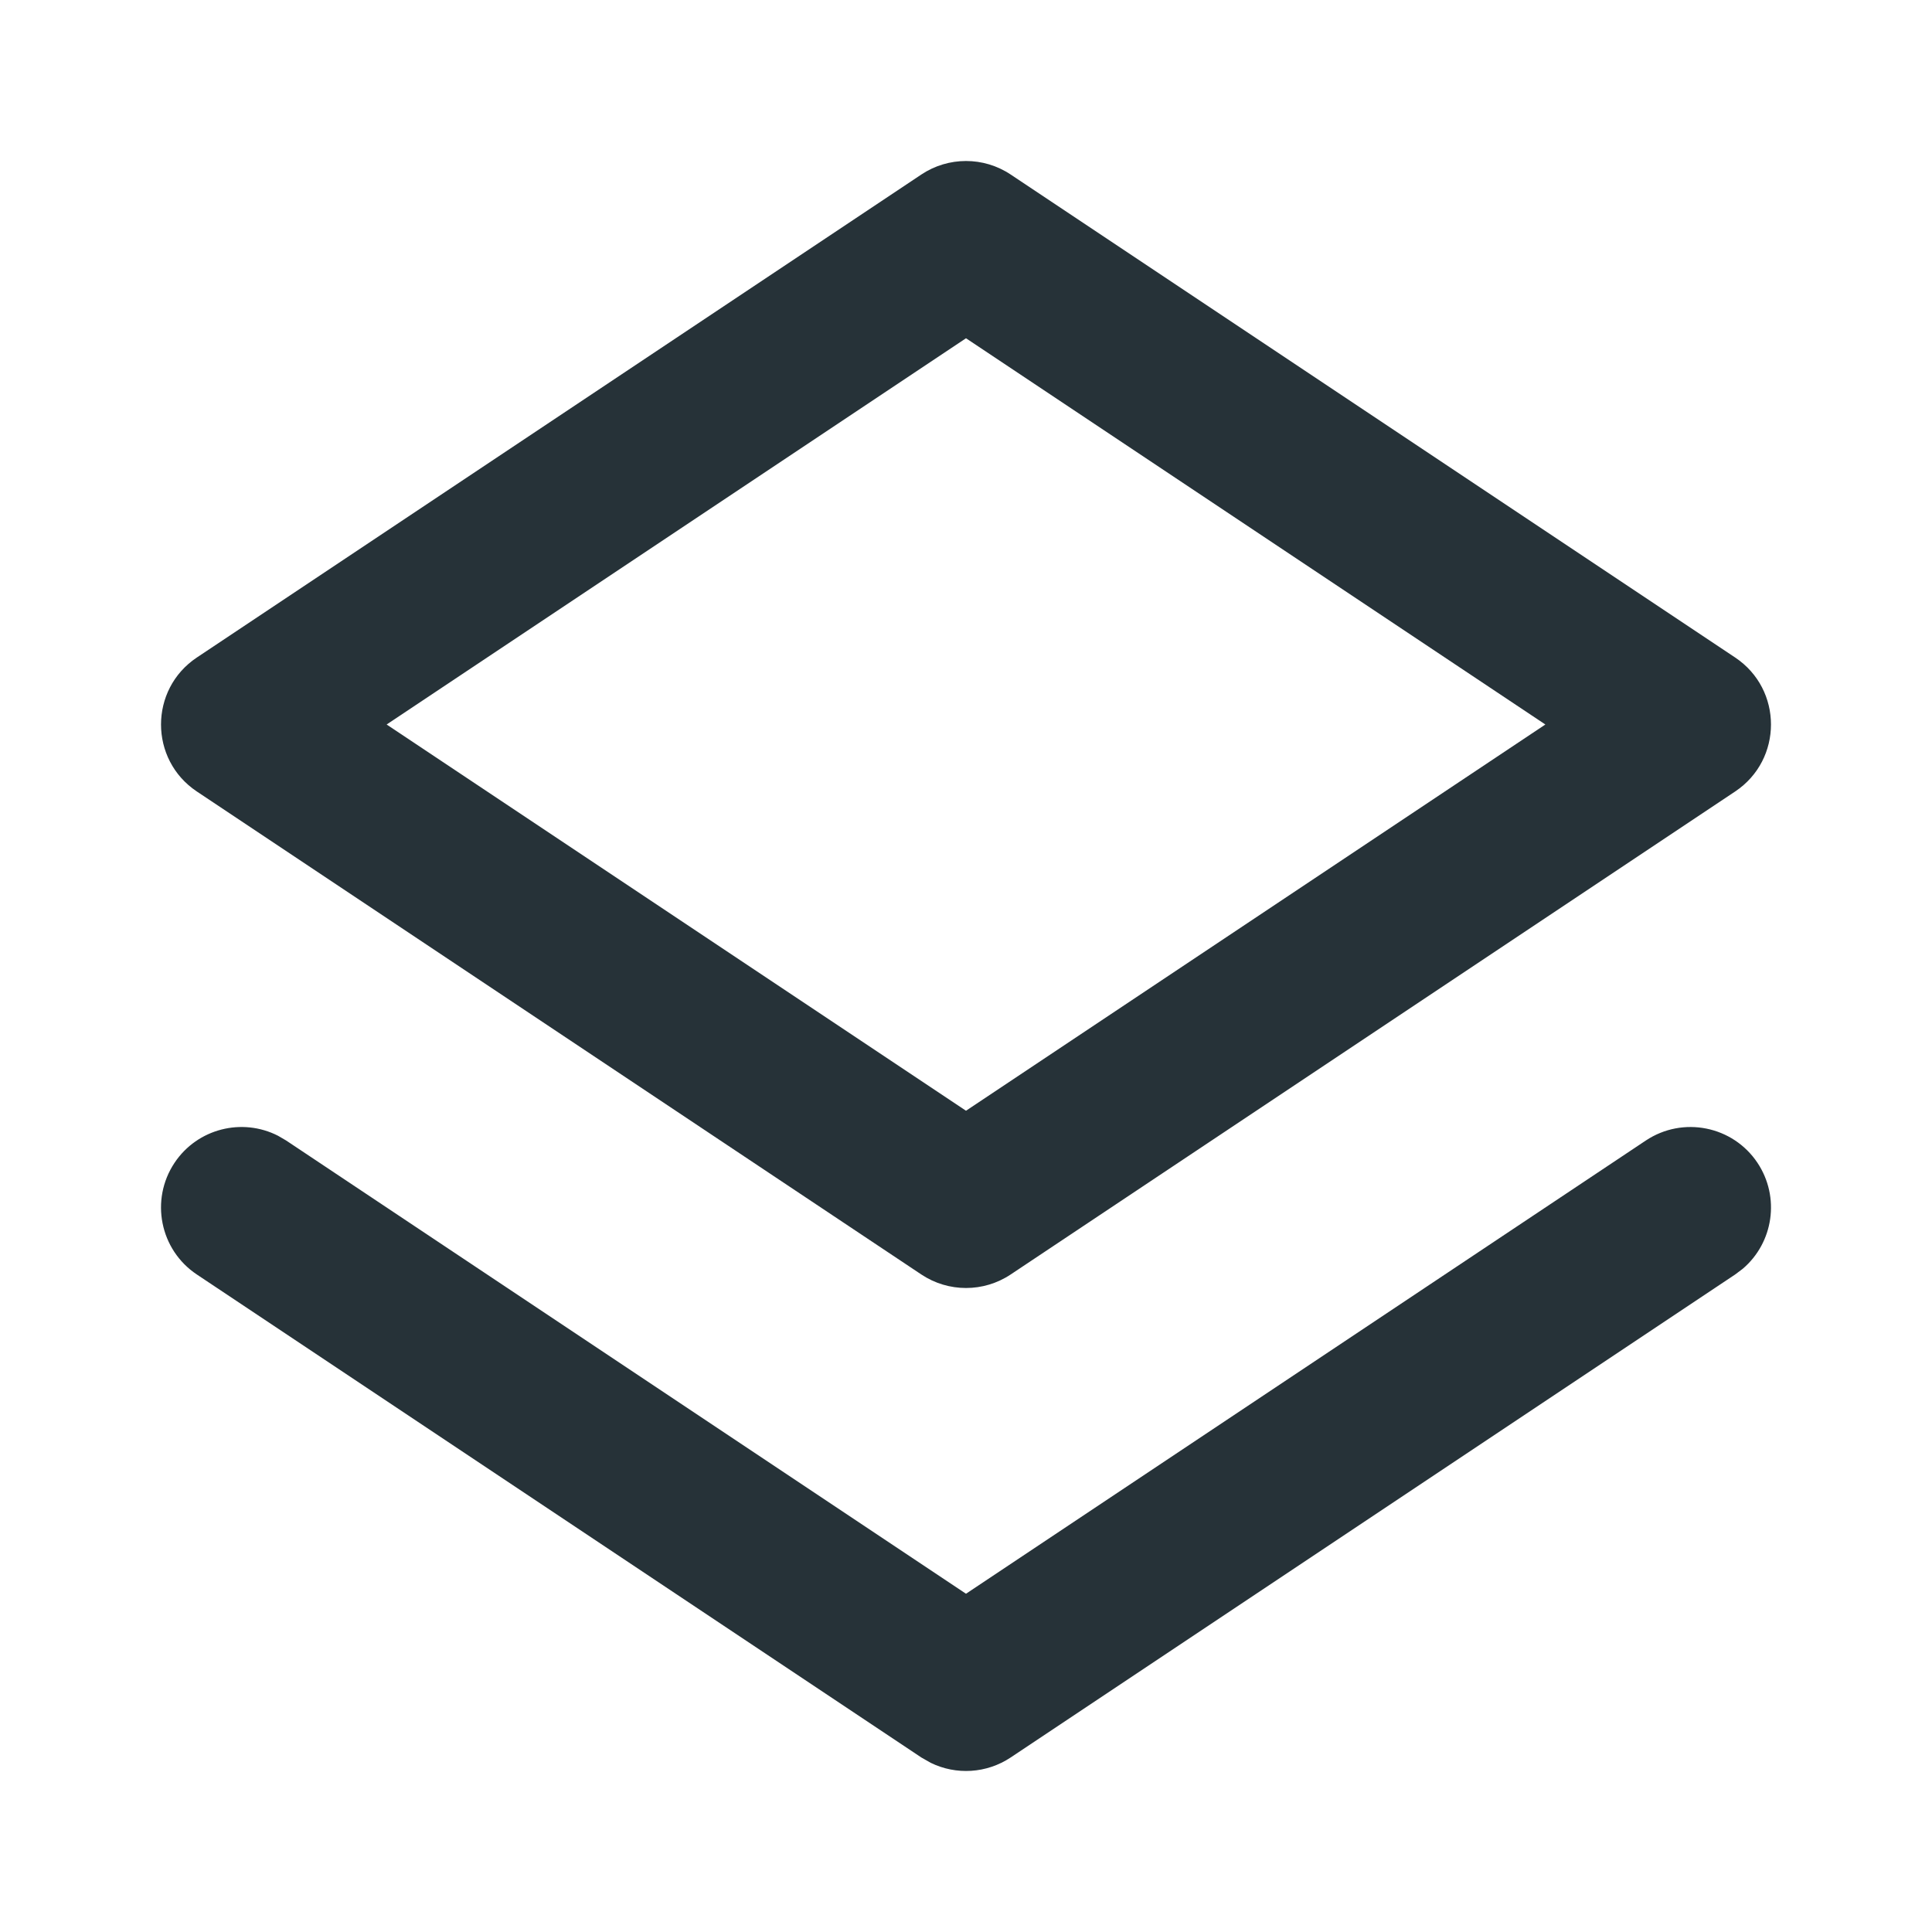
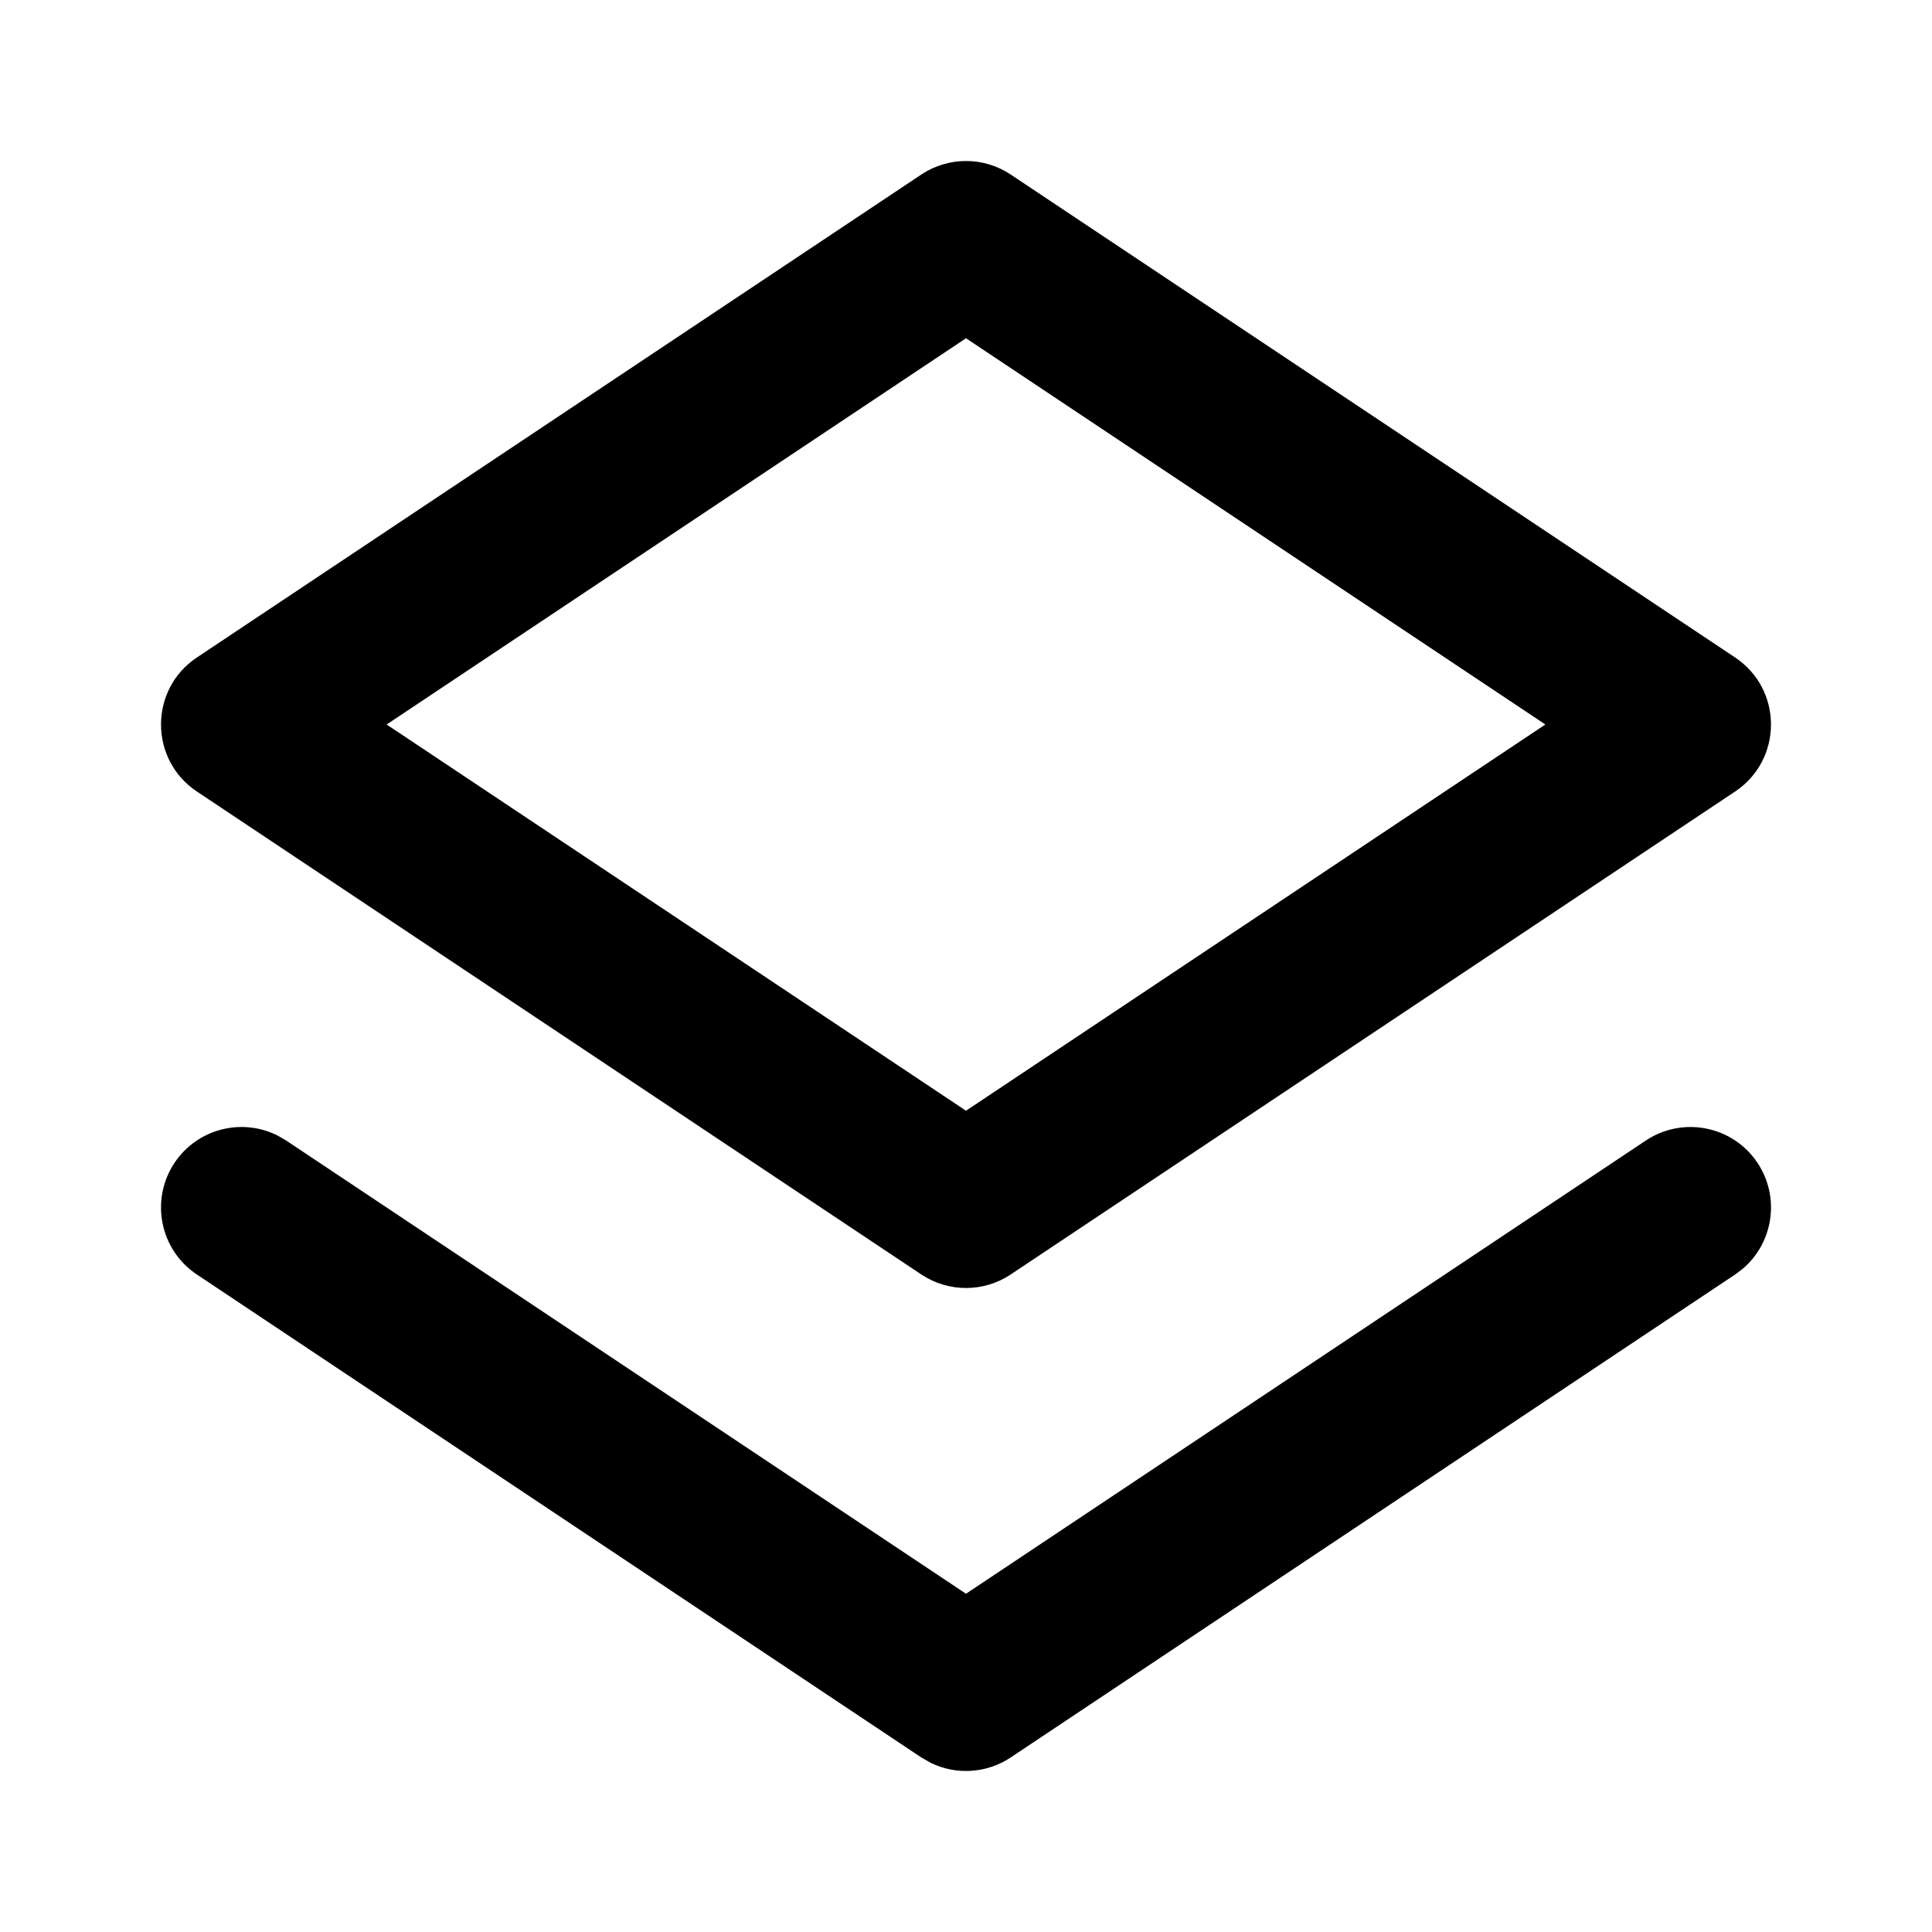
- <svg xmlns="http://www.w3.org/2000/svg" width="24" height="24" viewBox="0 0 24 24" fill="none">
-   <path fill-rule="evenodd" clip-rule="evenodd" d="M12 19.798L20.445 14.168C20.905 13.862 21.526 13.986 21.832 14.445C22.116 14.872 22.03 15.438 21.648 15.762L21.555 15.832L12.555 21.832C12.256 22.031 11.877 22.053 11.561 21.898L11.445 21.832L2.445 15.832C1.986 15.526 1.862 14.905 2.168 14.445C2.452 14.019 3.008 13.881 3.454 14.109L3.555 14.168L12 19.798L20.445 14.168L12 19.798ZM12.555 2.168L21.555 8.168C22.148 8.564 22.148 9.436 21.555 9.832L12.555 15.832C12.219 16.056 11.781 16.056 11.445 15.832L2.445 9.832C1.852 9.436 1.852 8.564 2.445 8.168L11.445 2.168C11.781 1.944 12.219 1.944 12.555 2.168ZM12 4.202L4.803 9L12 13.798L19.197 9L12 4.202Z" fill="#263238" />
+ <svg xmlns="http://www.w3.org/2000/svg" width="24" height="24" viewBox="0 0 24 24">
+   <path fill-rule="evenodd" clip-rule="evenodd" d="M12 19.798L20.445 14.168C20.905 13.862 21.526 13.986 21.832 14.445C22.116 14.872 22.03 15.438 21.648 15.762L21.555 15.832L12.555 21.832C12.256 22.031 11.877 22.053 11.561 21.898L11.445 21.832L2.445 15.832C1.986 15.526 1.862 14.905 2.168 14.445C2.452 14.019 3.008 13.881 3.454 14.109L3.555 14.168L12 19.798L20.445 14.168L12 19.798ZM12.555 2.168L21.555 8.168C22.148 8.564 22.148 9.436 21.555 9.832L12.555 15.832C12.219 16.056 11.781 16.056 11.445 15.832L2.445 9.832C1.852 9.436 1.852 8.564 2.445 8.168L11.445 2.168C11.781 1.944 12.219 1.944 12.555 2.168ZM12 4.202L4.803 9L12 13.798L19.197 9L12 4.202Z" />
</svg>
